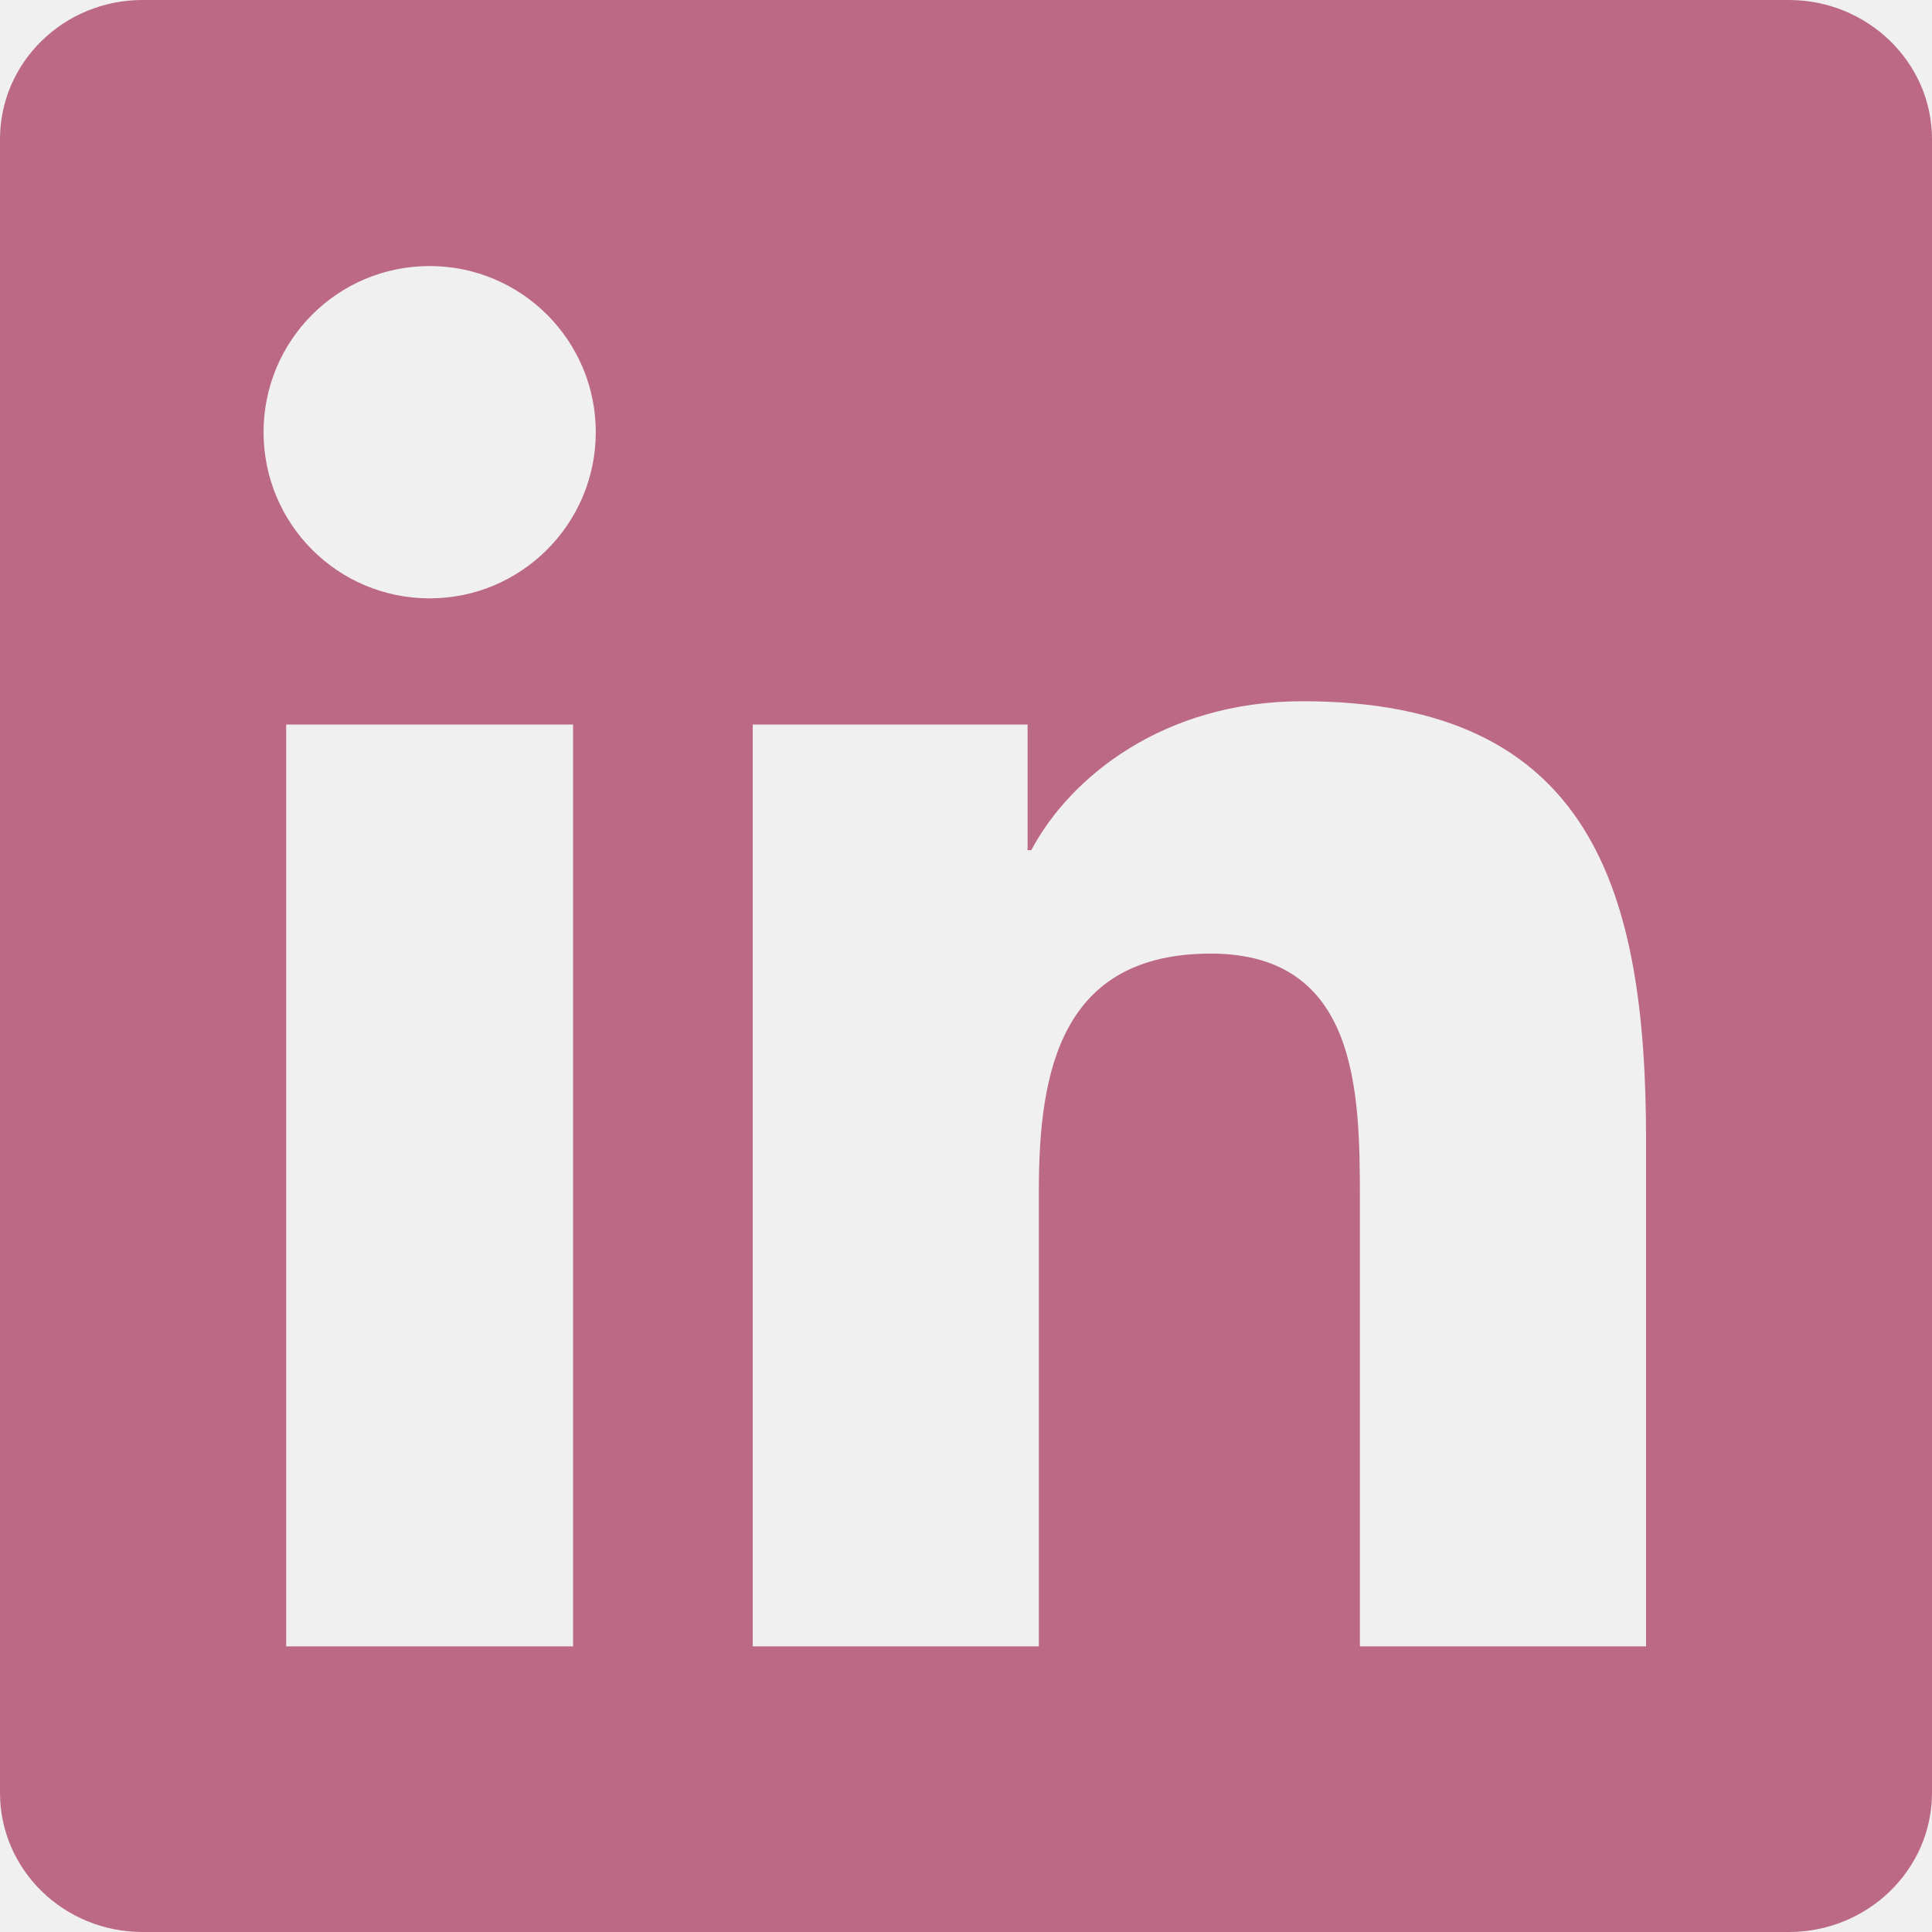
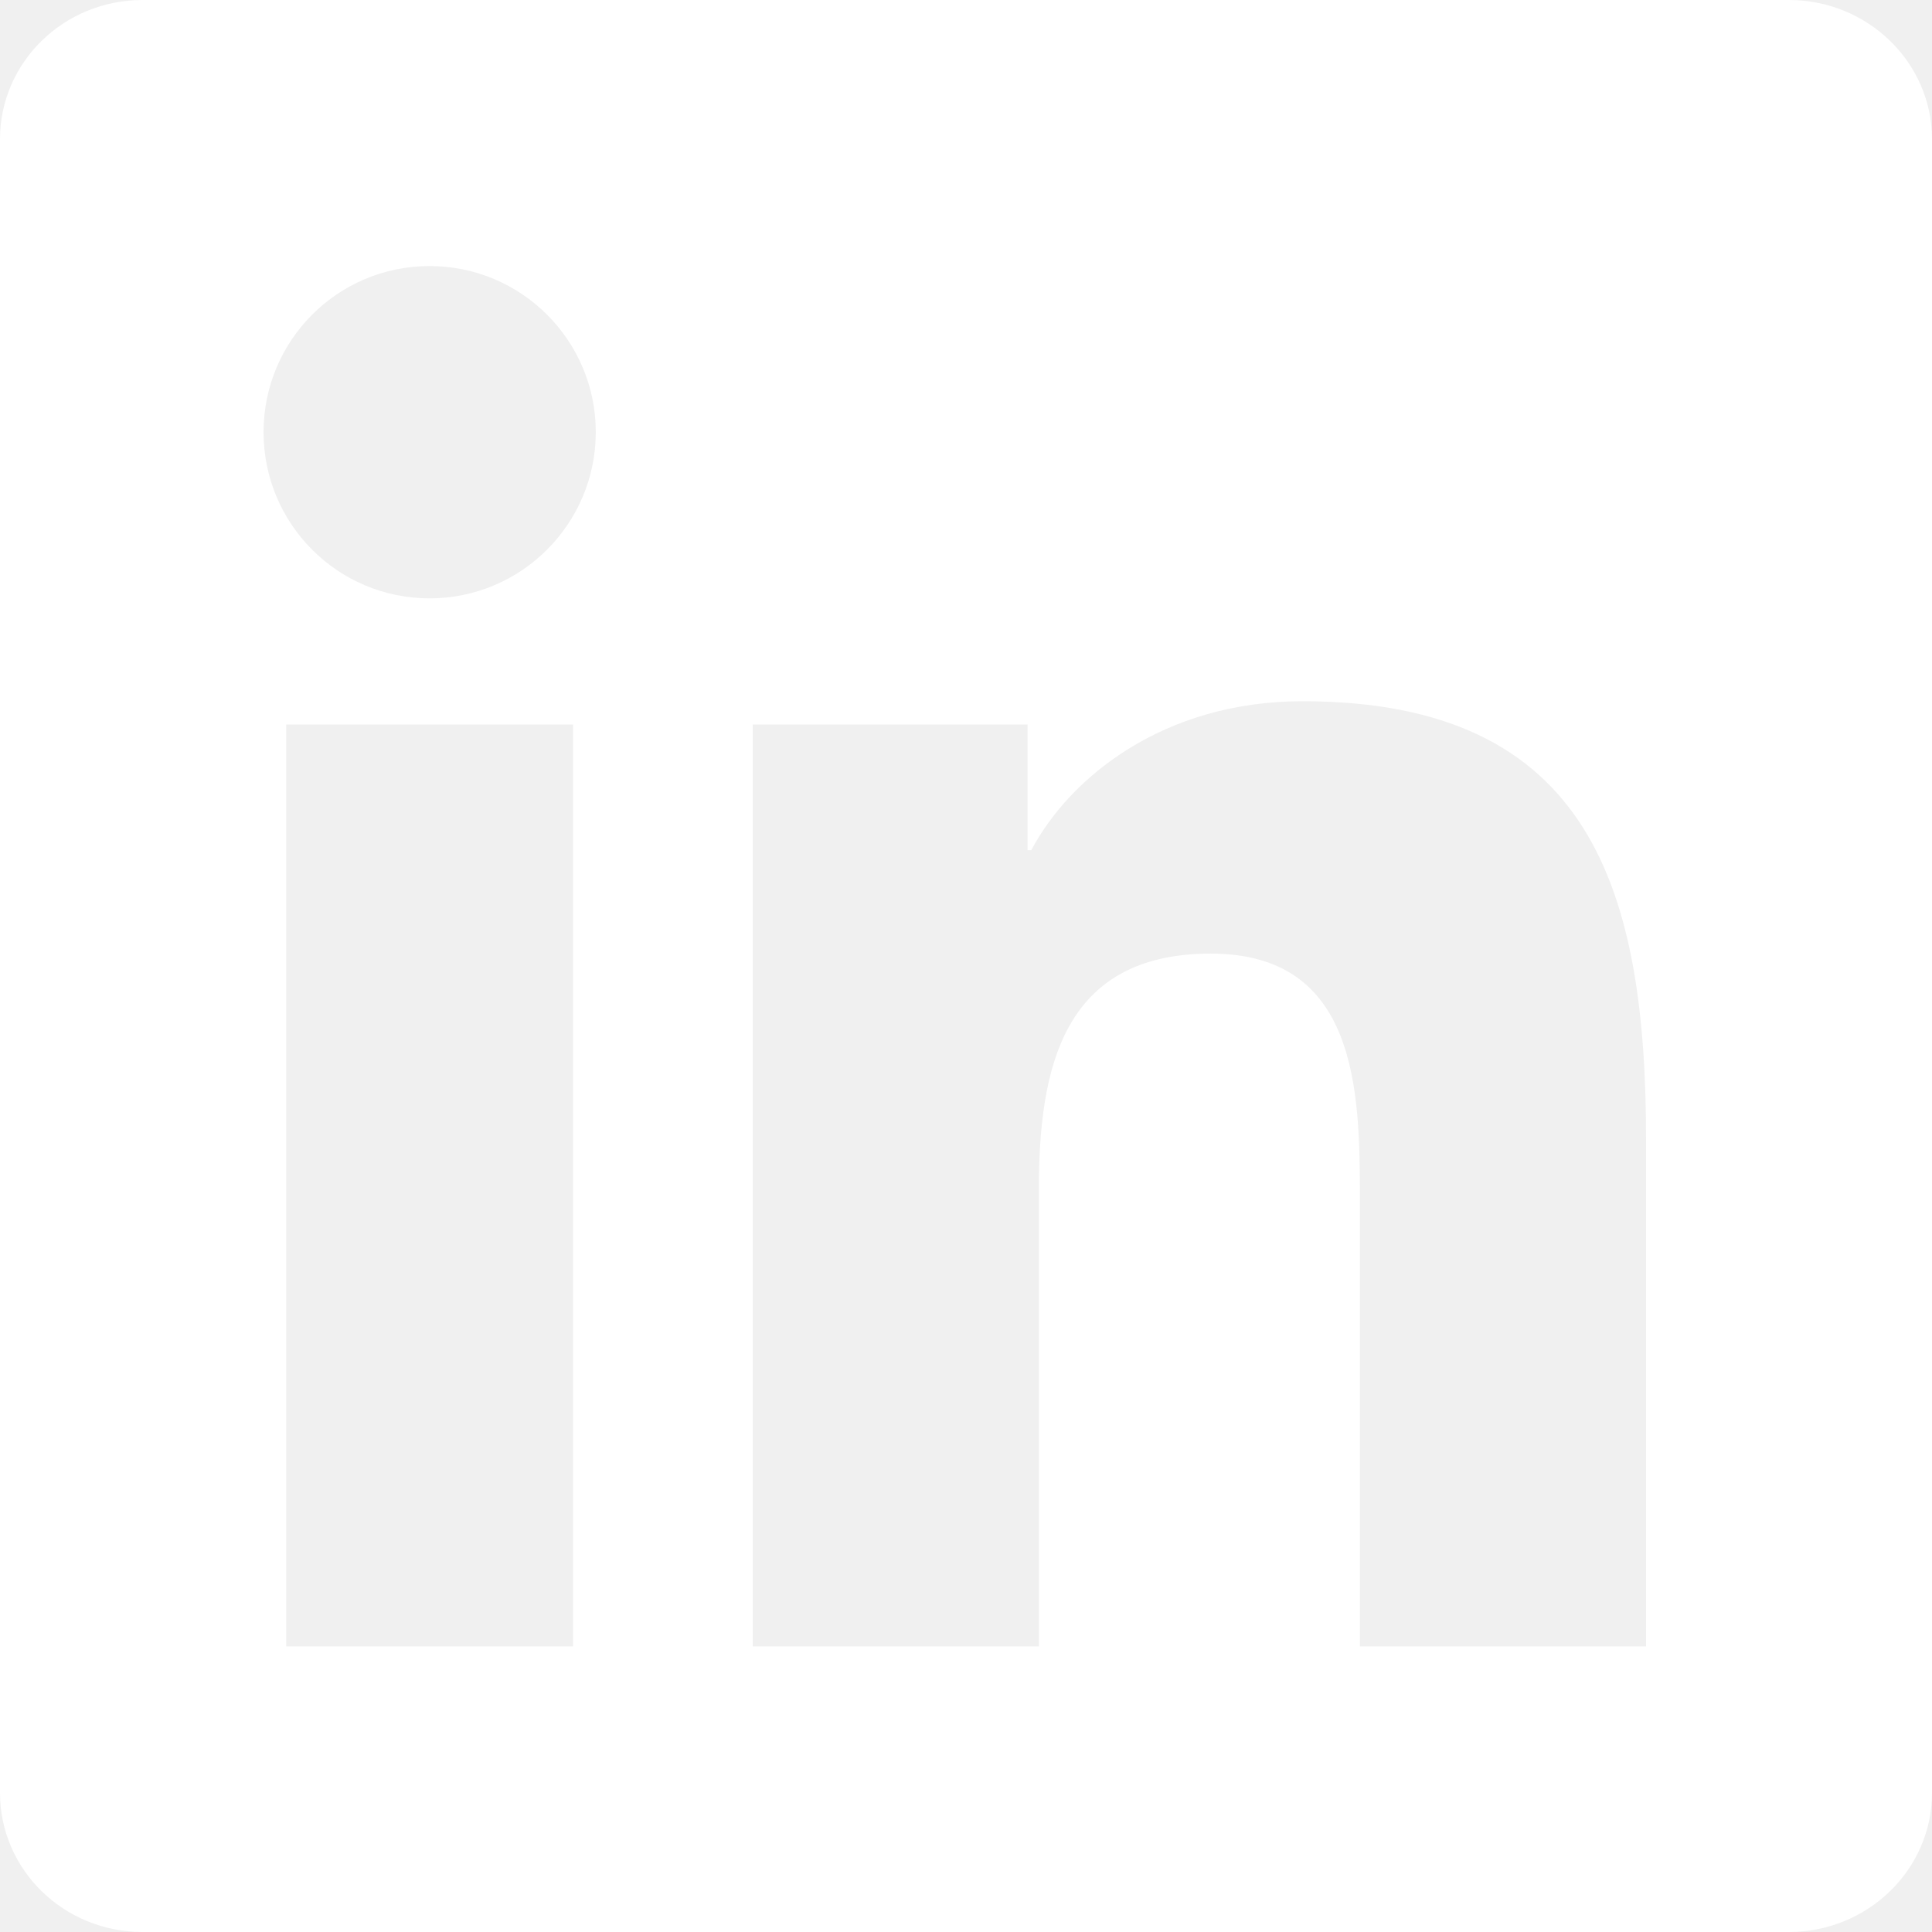
<svg xmlns="http://www.w3.org/2000/svg" role="img" viewBox="0 0 24 24">
-   <path fill="#bc6985" d="M20.447 20.452h-3.554v-5.569c0-1.328-.027-3.037-1.852-3.037-1.853 0-2.136 1.445-2.136 2.939v5.667H9.351V9h3.414v1.561h.046c.477-.9 1.637-1.85 3.37-1.85 3.601 0 4.267 2.37 4.267 5.455v6.286zM5.337 7.433c-1.144 0-2.063-.926-2.063-2.065 0-1.138.92-2.063 2.063-2.063 1.14 0 2.064.925 2.064 2.063 0 1.139-.925 2.065-2.064 2.065zm1.782 13.019H3.555V9h3.564v11.452zM22.225 0H1.771C.792 0 0 .774 0 1.729v20.542C0 23.227.792 24 1.771 24h20.451C23.2 24 24 23.227 24 22.271V1.729C24 .774 23.2 0 22.222 0h.003z" />
+   <path fill="#fff" d="M20.447 20.452h-3.554v-5.569c0-1.328-.027-3.037-1.852-3.037-1.853 0-2.136 1.445-2.136 2.939v5.667H9.351V9h3.414v1.561h.046c.477-.9 1.637-1.85 3.37-1.85 3.601 0 4.267 2.37 4.267 5.455v6.286zM5.337 7.433c-1.144 0-2.063-.926-2.063-2.065 0-1.138.92-2.063 2.063-2.063 1.14 0 2.064.925 2.064 2.063 0 1.139-.925 2.065-2.064 2.065zm1.782 13.019H3.555V9h3.564v11.452zM22.225 0H1.771C.792 0 0 .774 0 1.729v20.542C0 23.227.792 24 1.771 24h20.451C23.2 24 24 23.227 24 22.271V1.729C24 .774 23.2 0 22.222 0h.003z" />
</svg>
